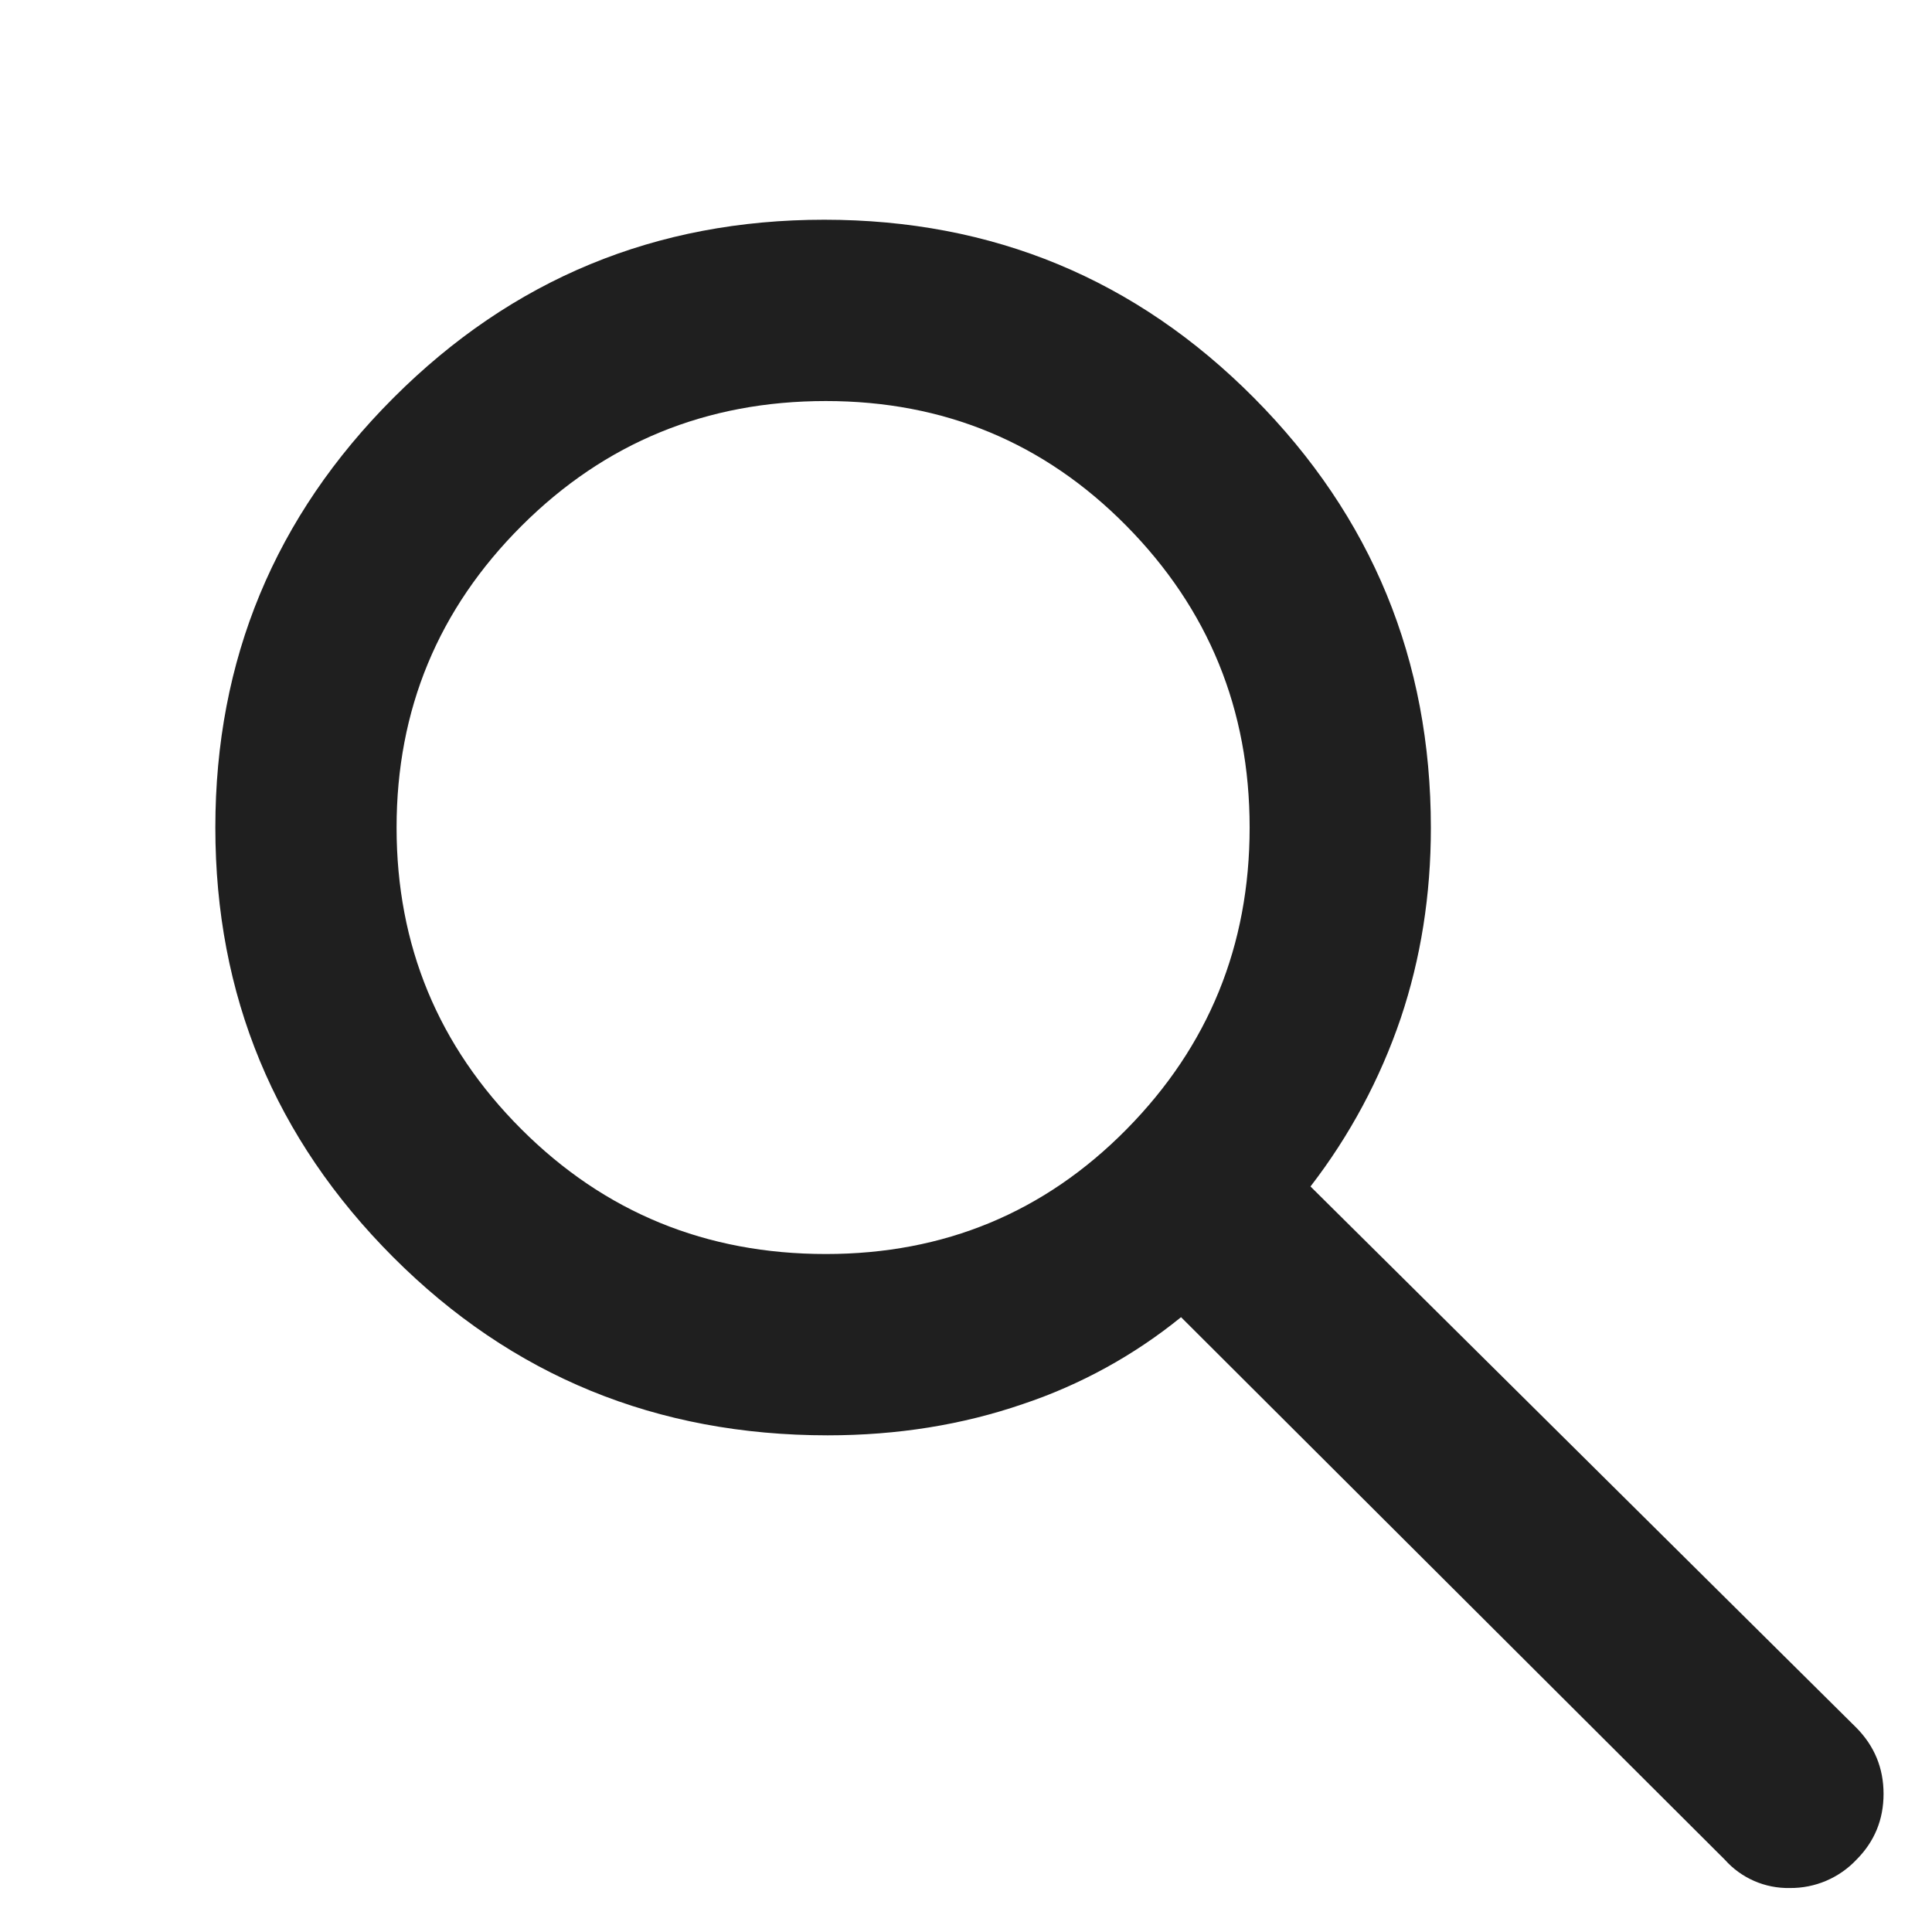
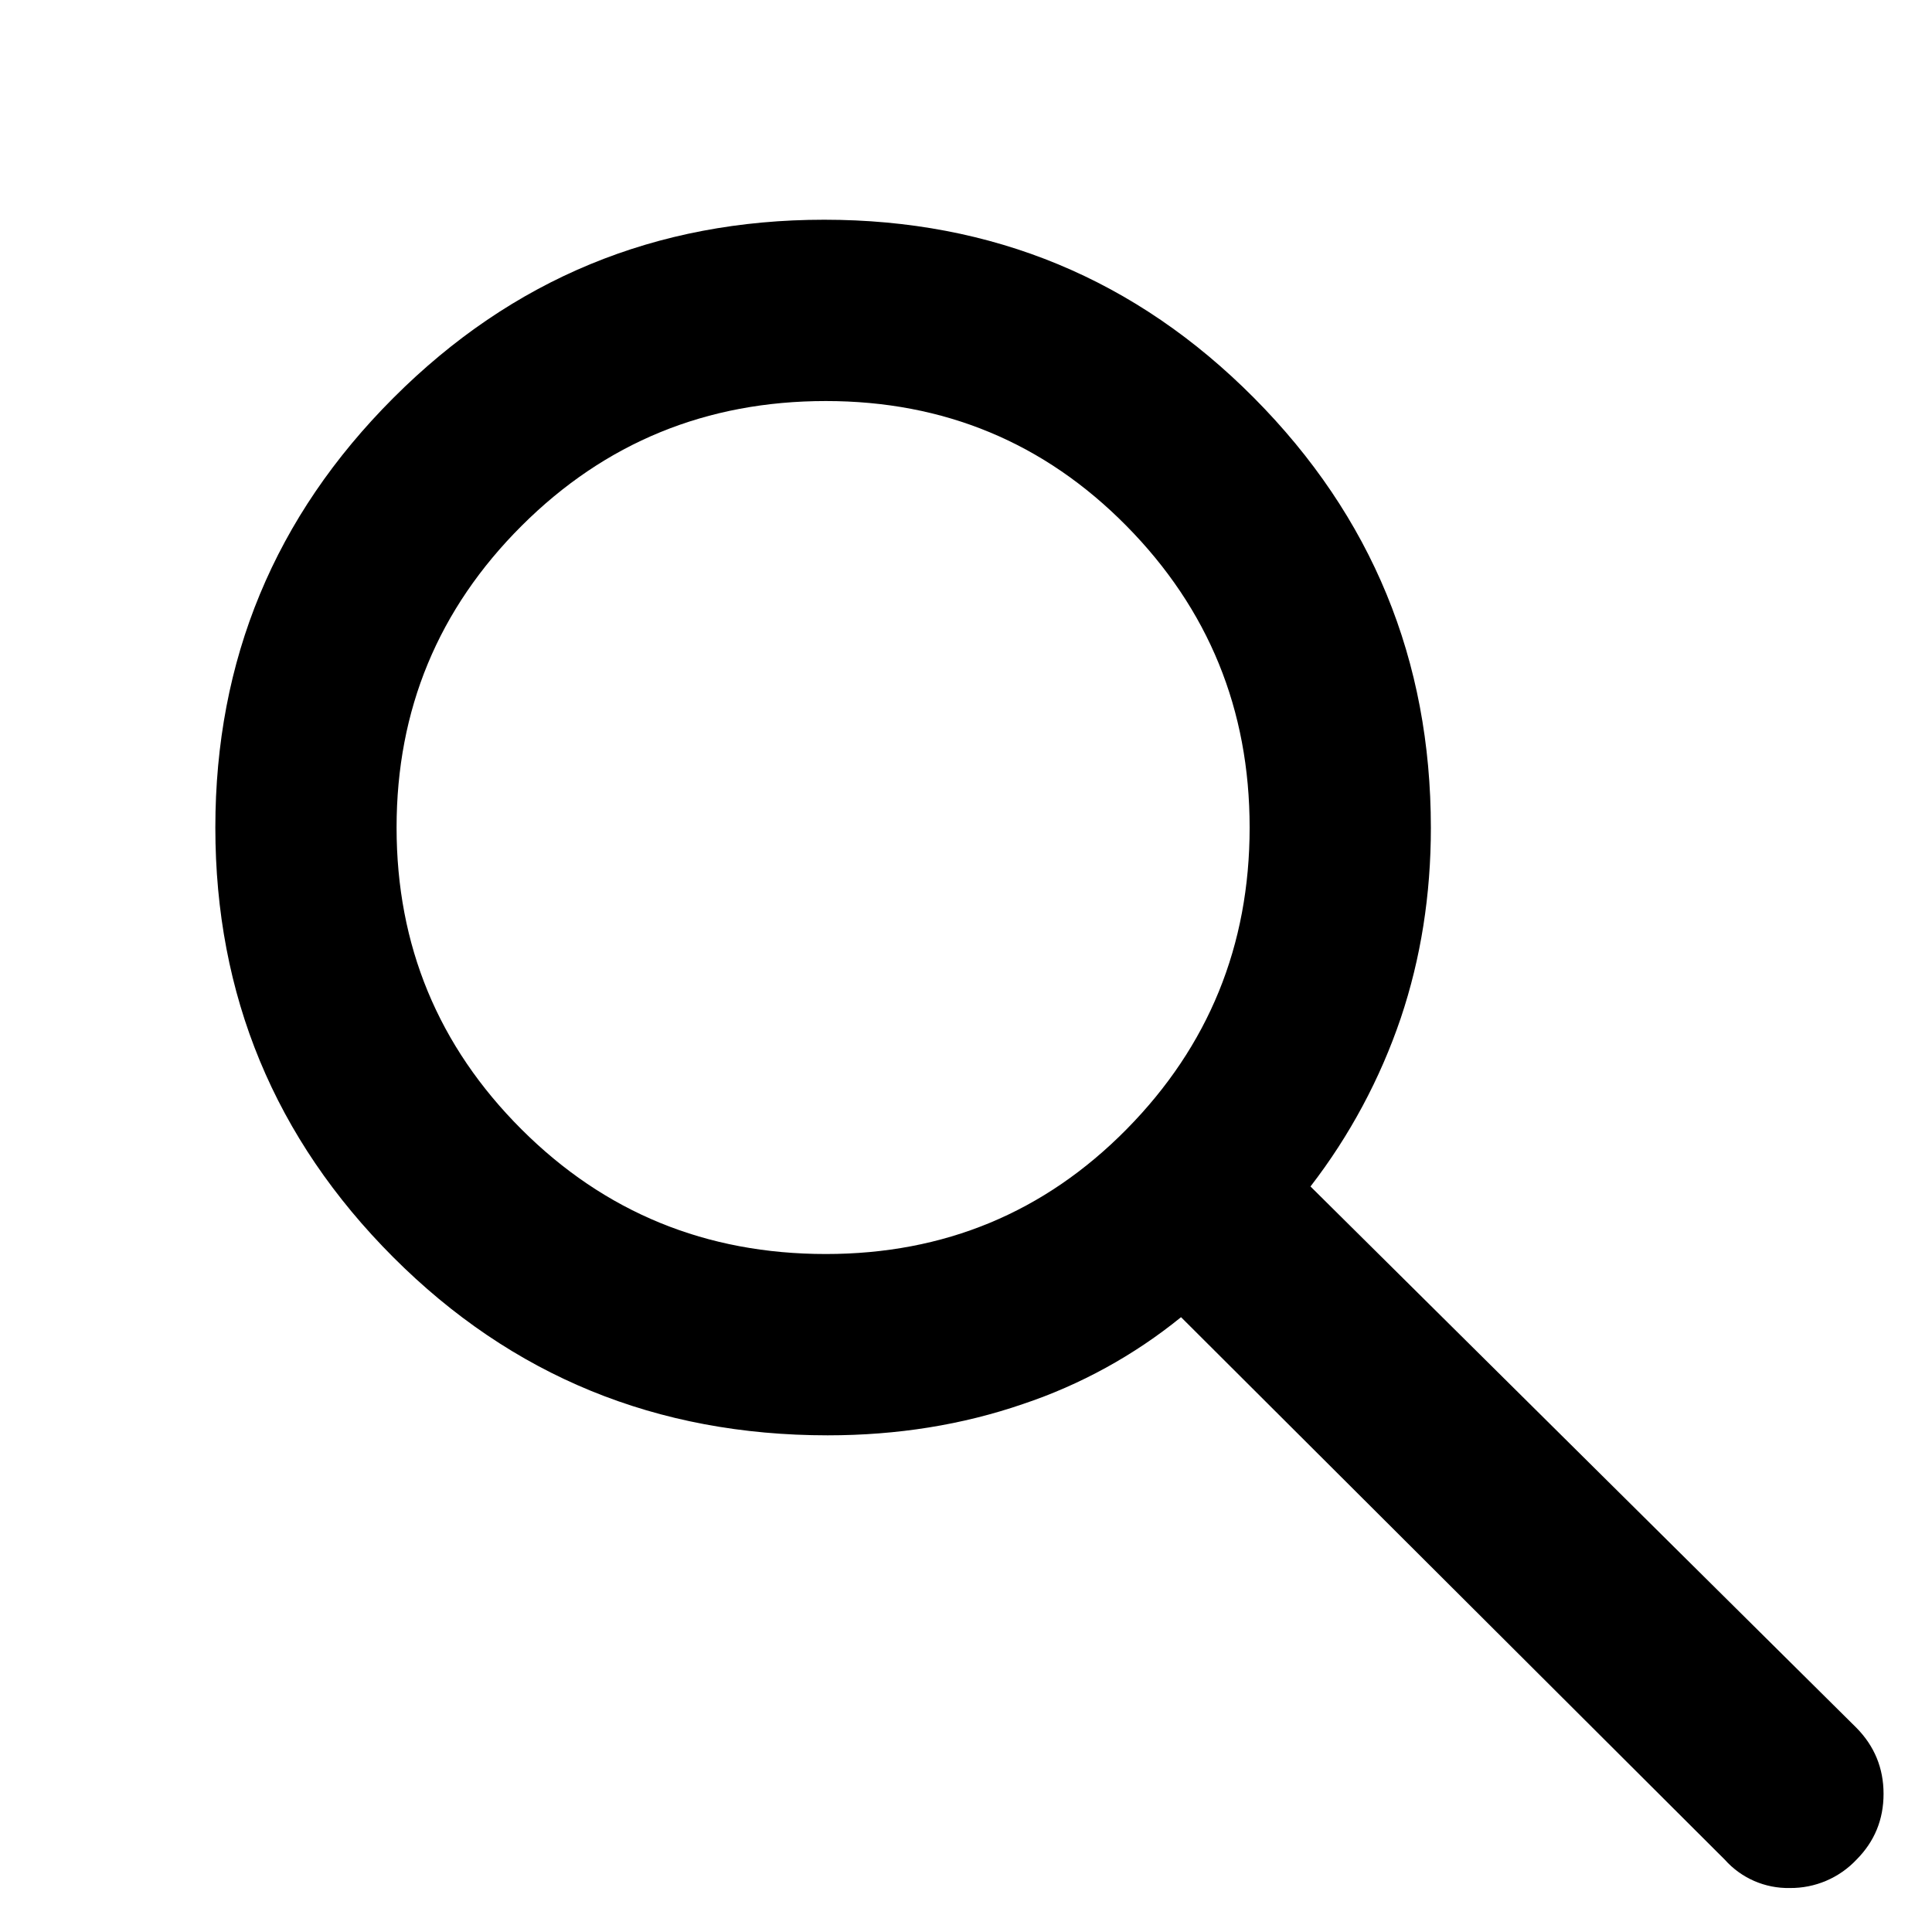
- <svg xmlns="http://www.w3.org/2000/svg" width="26" height="26" fill="none">
-   <g data-testid="Icon / Search Icon" style="fill: rgb(0, 0, 0);">
-     <path d="M11.139 19.316c-2.302 0-4.251-.799-5.847-2.397-1.596-1.598-2.394-3.525-2.394-5.782 0-2.258.799-4.185 2.397-5.783 1.597-1.598 3.53-2.397 5.797-2.397 2.268 0 4.195.799 5.783 2.397 1.587 1.598 2.381 3.527 2.381 5.787 0 .903-.135 1.756-.405 2.56a7.817 7.817 0 0 1-1.215 2.266l7.348 7.286c.242.246.364.542.364.888 0 .347-.122.642-.364.885a1.214 1.214 0 0 1-.898.382 1.14 1.14 0 0 1-.875-.382l-7.317-7.3a6.796 6.796 0 0 1-2.128 1.169c-.815.28-1.69.421-2.627.421Zm-.025-2.44c1.594 0 2.943-.56 4.047-1.679 1.104-1.119 1.656-2.473 1.656-4.06 0-1.588-.553-2.941-1.659-4.061-1.105-1.119-2.453-1.679-4.044-1.679-1.608 0-2.973.56-4.094 1.679-1.122 1.12-1.683 2.473-1.683 4.061 0 1.587.56 2.941 1.68 4.06 1.12 1.119 2.486 1.679 4.097 1.679Z" style="fill: rgb(31, 31, 31); fill-opacity: 1;" class="fills" data-testid="svg-path" />
-   </g>
+ <svg xmlns="http://www.w3.org/2000/svg" width="26" height="26" fill="currentColor">
+   <path d="M11.139 19.316c-2.302 0-4.251-.799-5.847-2.397-1.596-1.598-2.394-3.525-2.394-5.782 0-2.258.799-4.185 2.397-5.783 1.597-1.598 3.53-2.397 5.797-2.397 2.268 0 4.195.799 5.783 2.397 1.587 1.598 2.381 3.527 2.381 5.787 0 .903-.135 1.756-.405 2.56a7.817 7.817 0 0 1-1.215 2.266l7.348 7.286c.242.246.364.542.364.888 0 .347-.122.642-.364.885a1.214 1.214 0 0 1-.898.382 1.14 1.14 0 0 1-.875-.382l-7.317-7.3a6.796 6.796 0 0 1-2.128 1.169c-.815.28-1.69.421-2.627.421Zm-.025-2.44c1.594 0 2.943-.56 4.047-1.679 1.104-1.119 1.656-2.473 1.656-4.06 0-1.588-.553-2.941-1.659-4.061-1.105-1.119-2.453-1.679-4.044-1.679-1.608 0-2.973.56-4.094 1.679-1.122 1.12-1.683 2.473-1.683 4.061 0 1.587.56 2.941 1.68 4.06 1.12 1.119 2.486 1.679 4.097 1.679Z" />
</svg>
